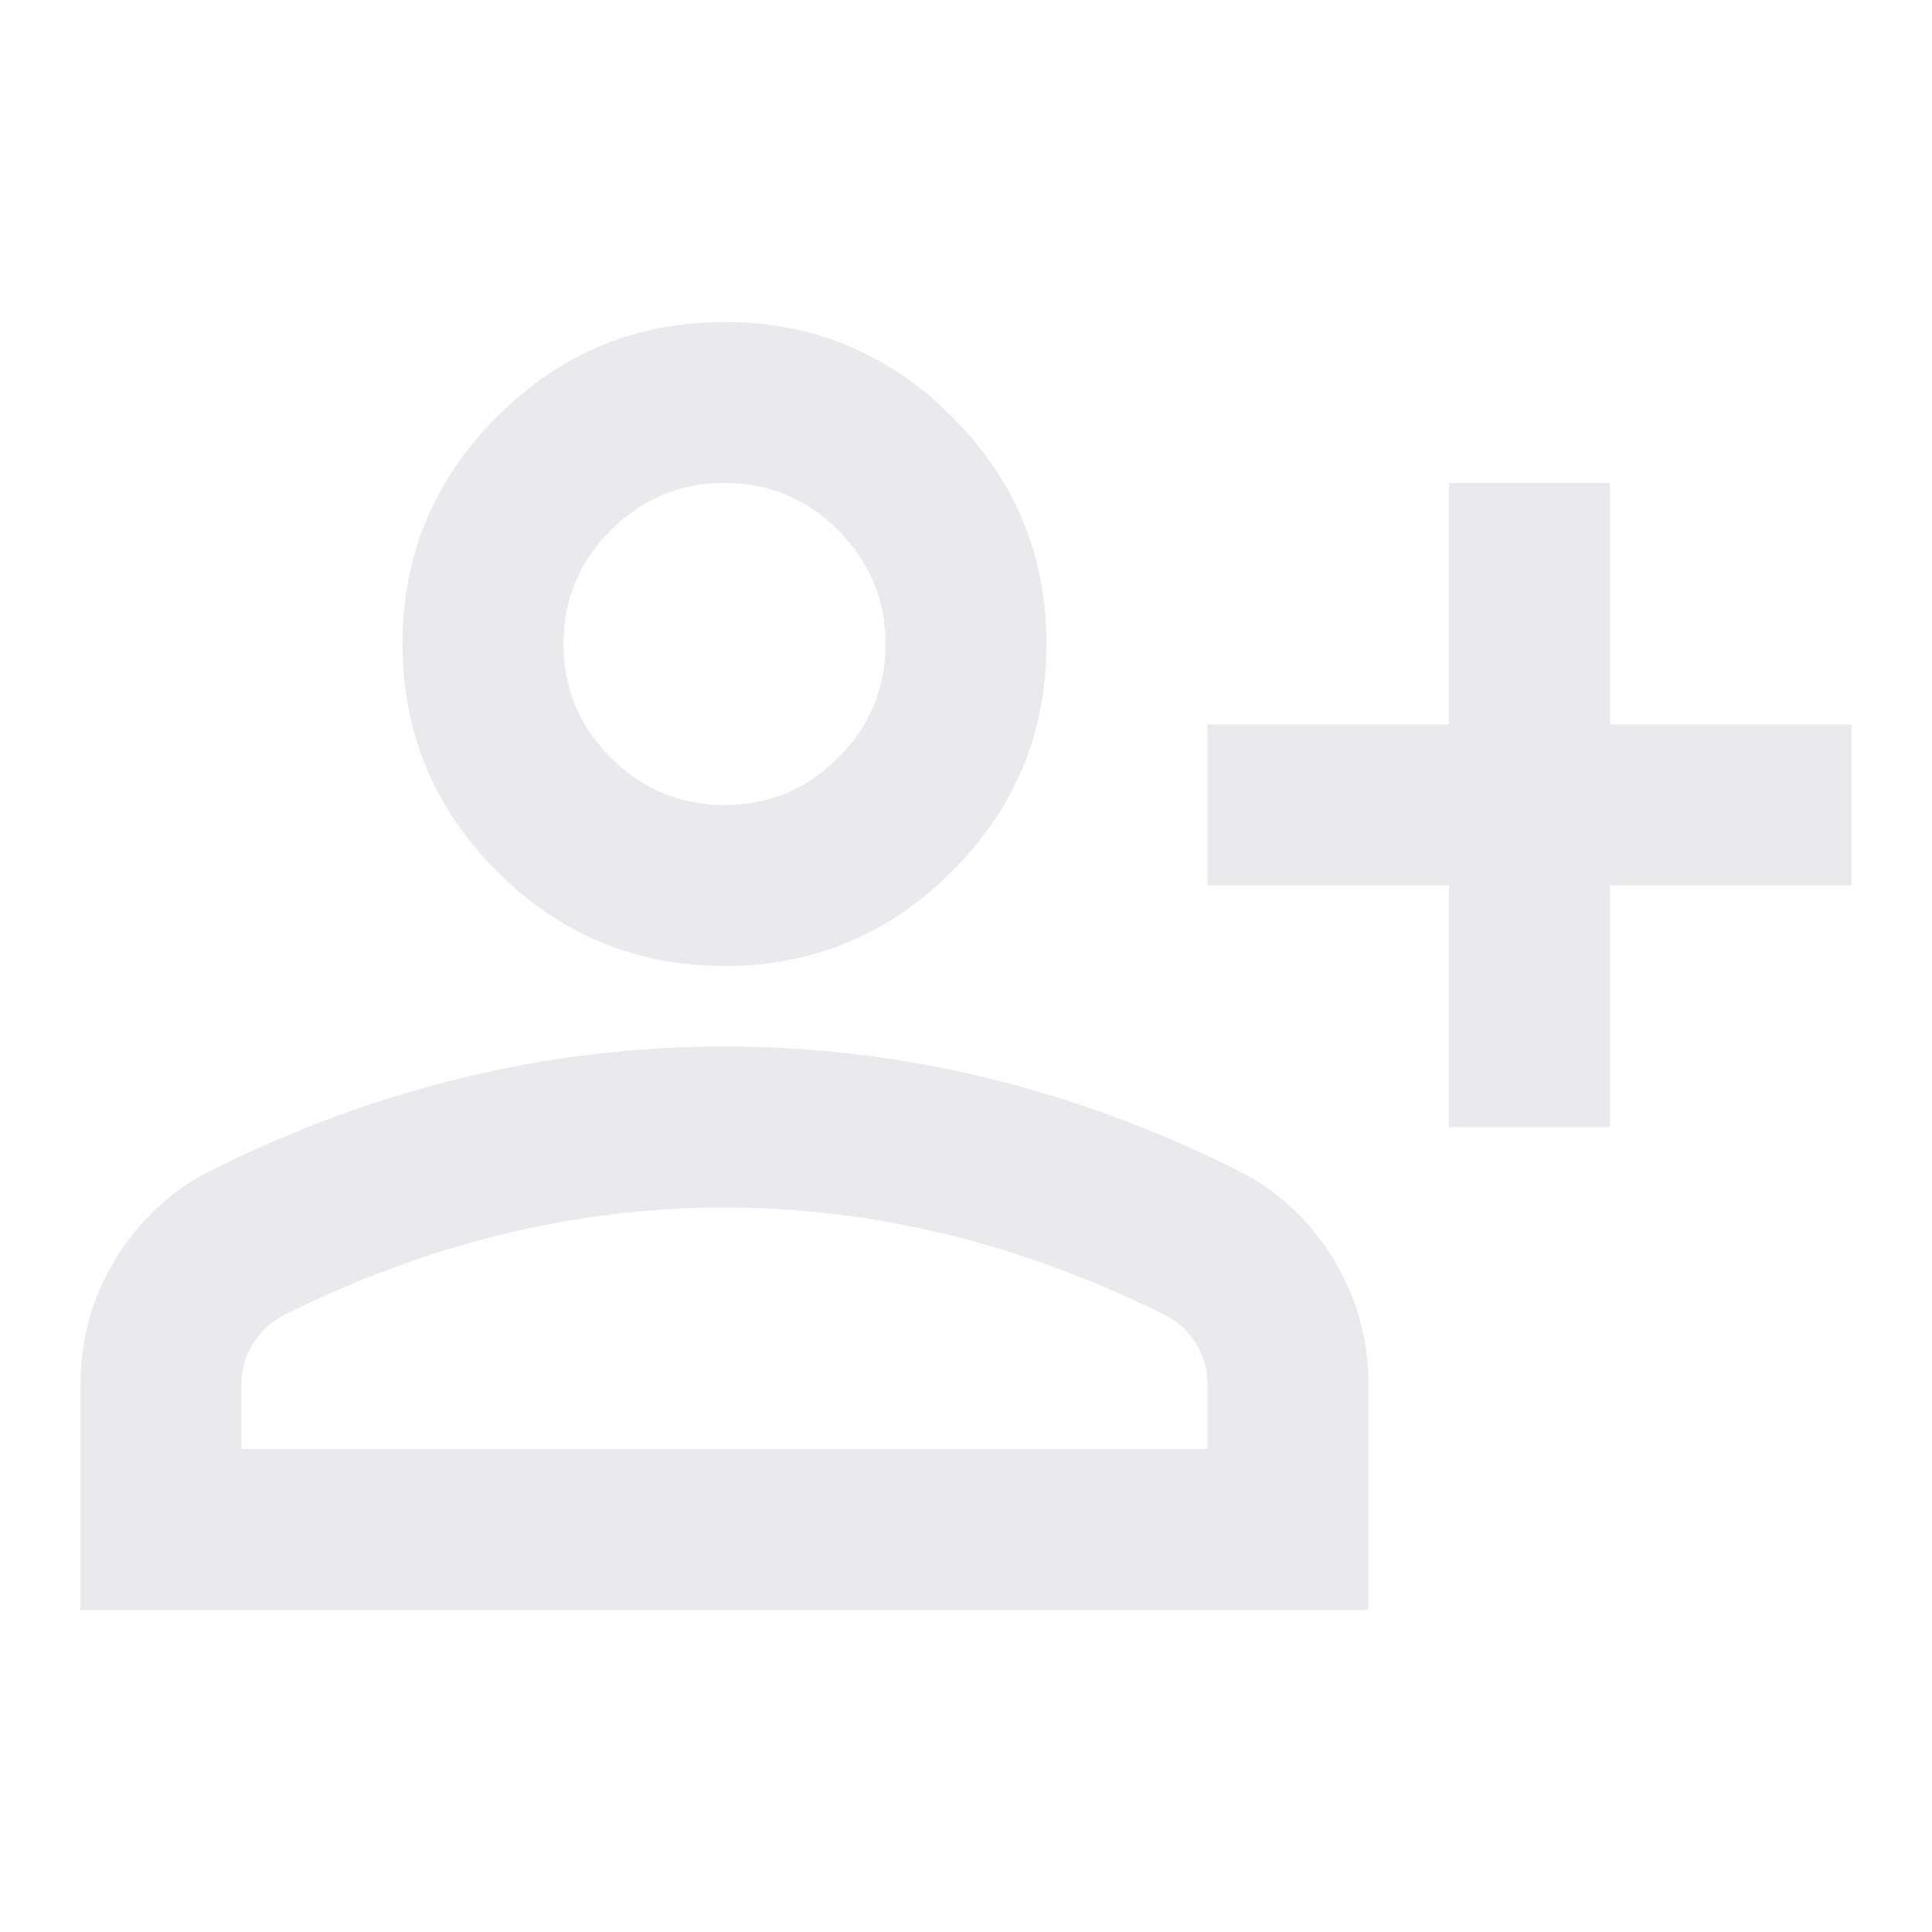
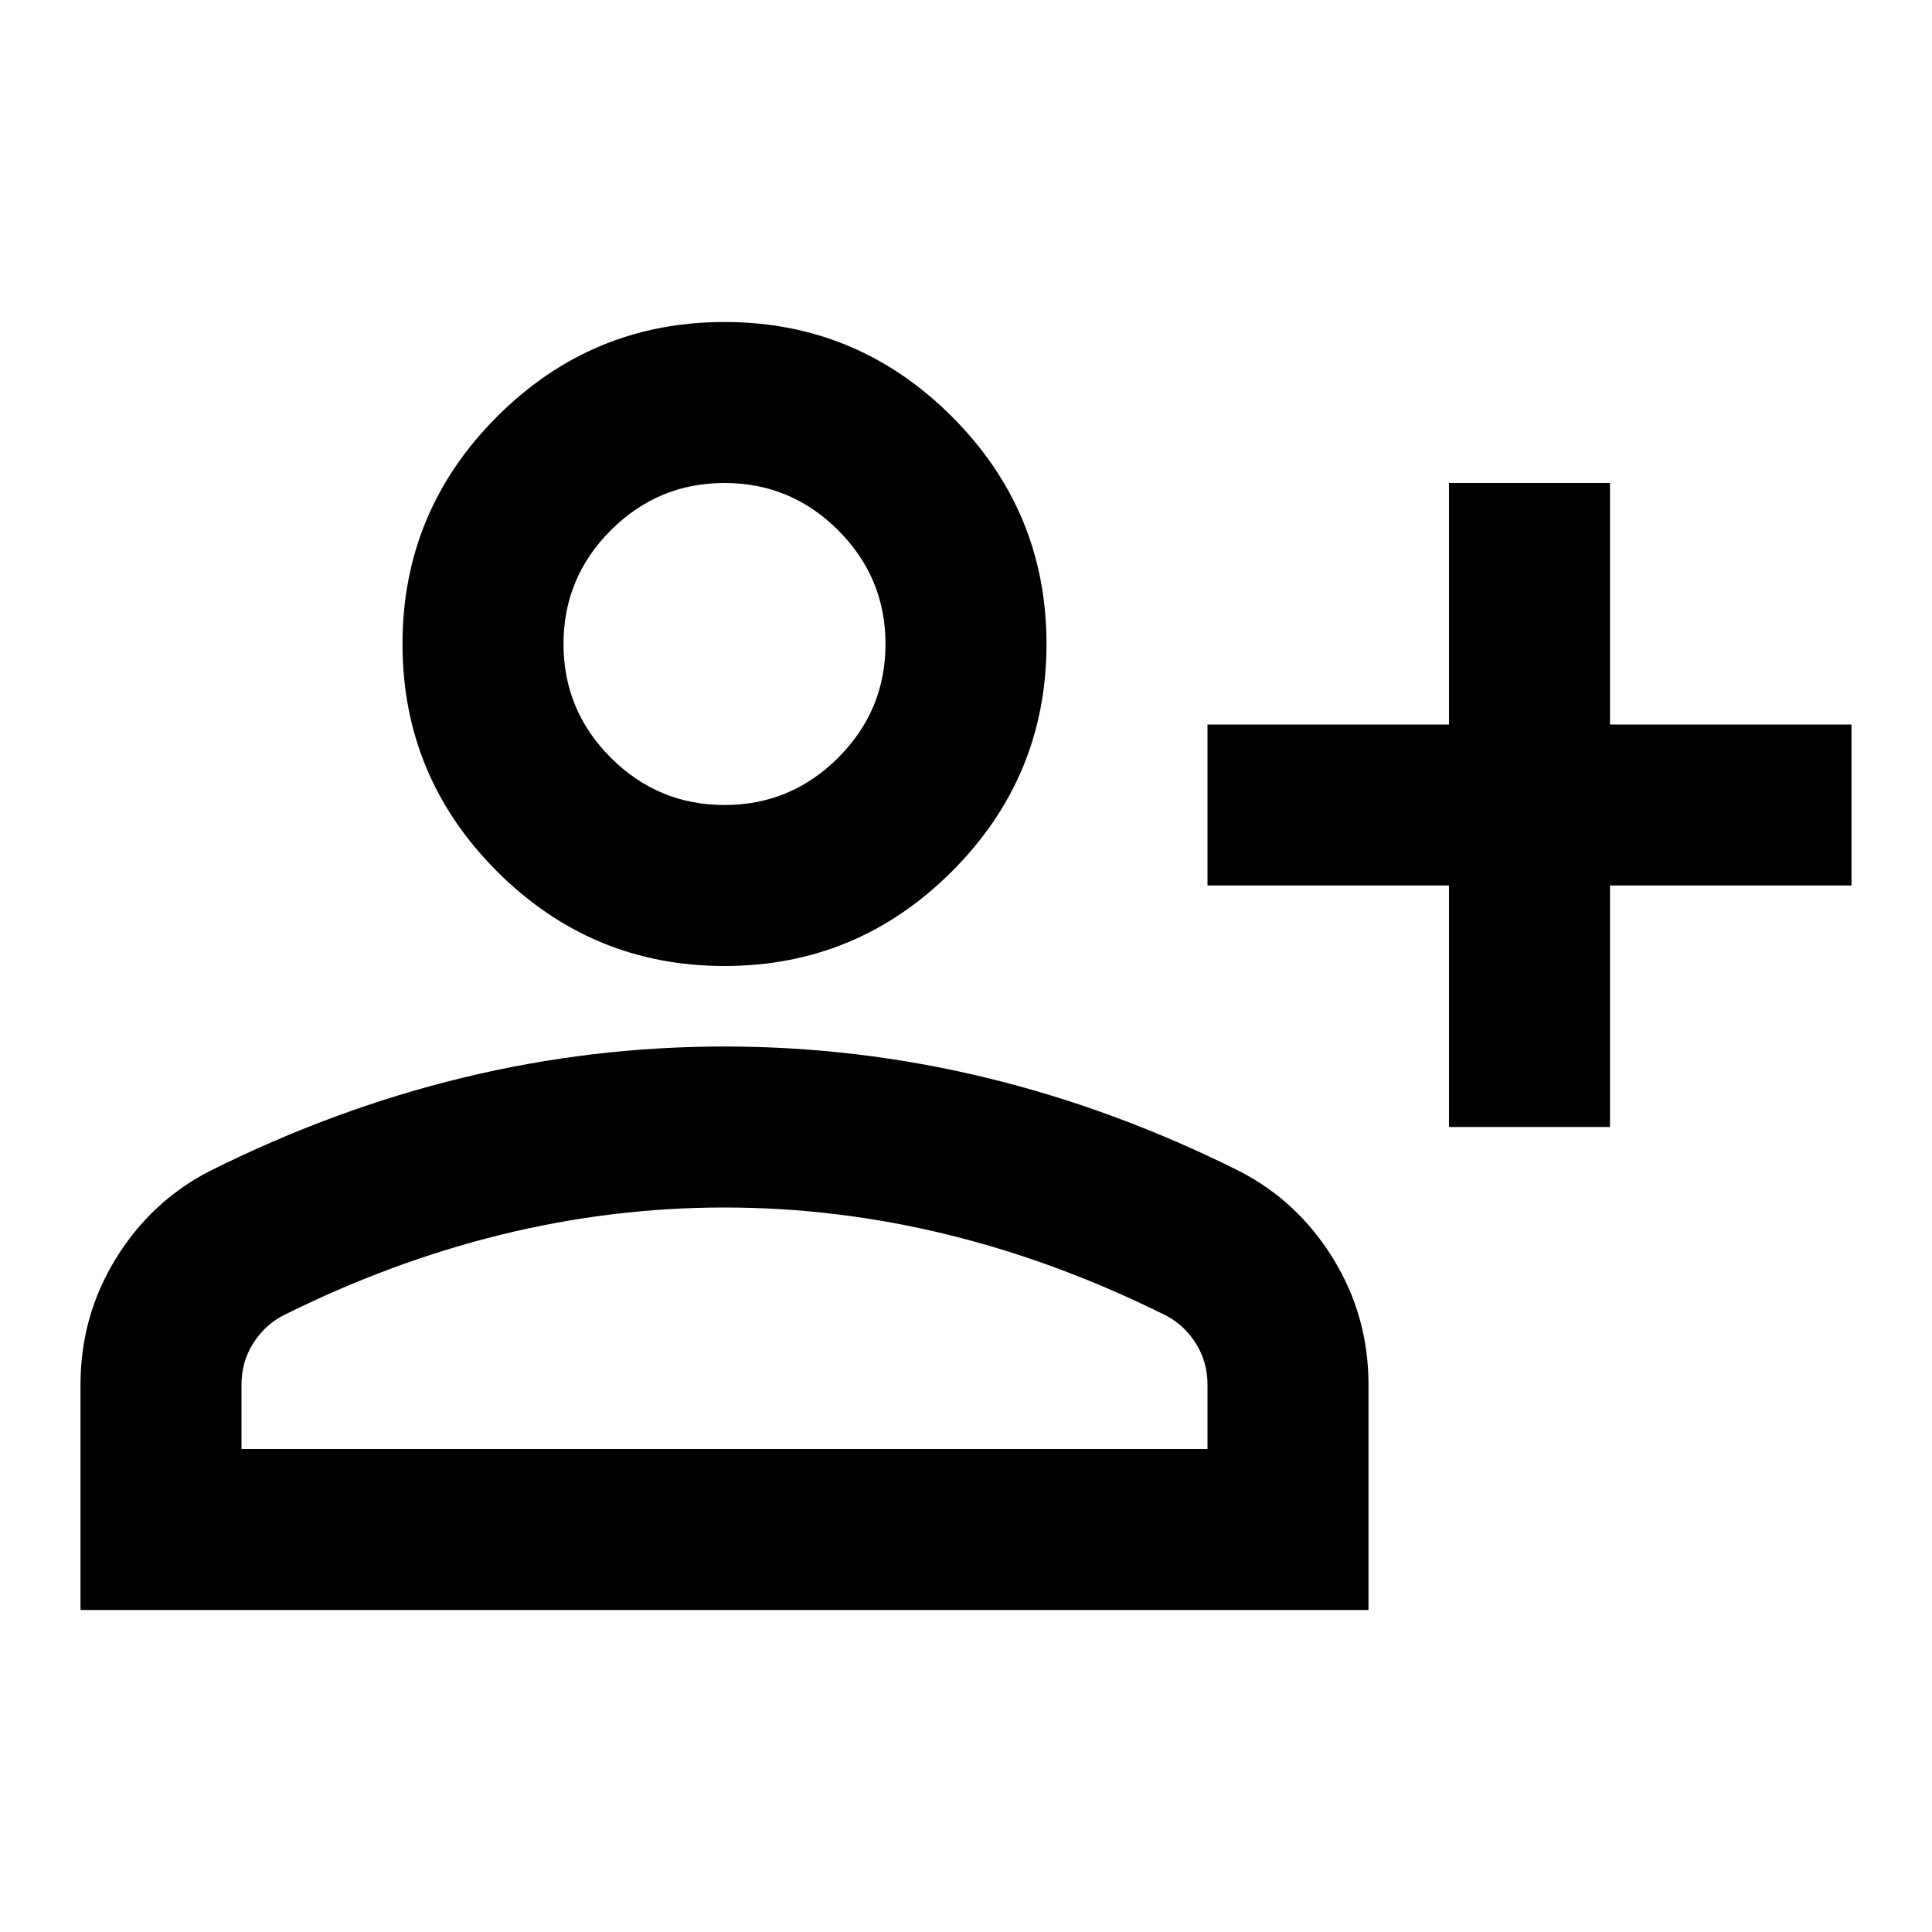
- <svg xmlns="http://www.w3.org/2000/svg" height="24px" viewBox="0 -960 960 960" width="24px" fill="#e8eaed">
+ <svg xmlns="http://www.w3.org/2000/svg" height="24px" viewBox="0 -960 960 960" width="24px" fill="#000">
  <path d="M720-400v-120H600v-80h120v-120h80v120h120v80H800v120h-80Zm-360-80q-66 0-113-47t-47-113q0-66 47-113t113-47q66 0 113 47t47 113q0 66-47 113t-113 47ZM40-160v-112q0-34 17.5-62.5T104-378q62-31 126-46.5T360-440q66 0 130 15.5T616-378q29 15 46.5 43.5T680-272v112H40Zm80-80h480v-32q0-11-5.5-20T580-306q-54-27-109-40.5T360-360q-56 0-111 13.5T140-306q-9 5-14.5 14t-5.5 20v32Zm240-320q33 0 56.5-23.5T440-640q0-33-23.5-56.5T360-720q-33 0-56.5 23.5T280-640q0 33 23.5 56.5T360-560Zm0-80Zm0 400Z" />
</svg>
